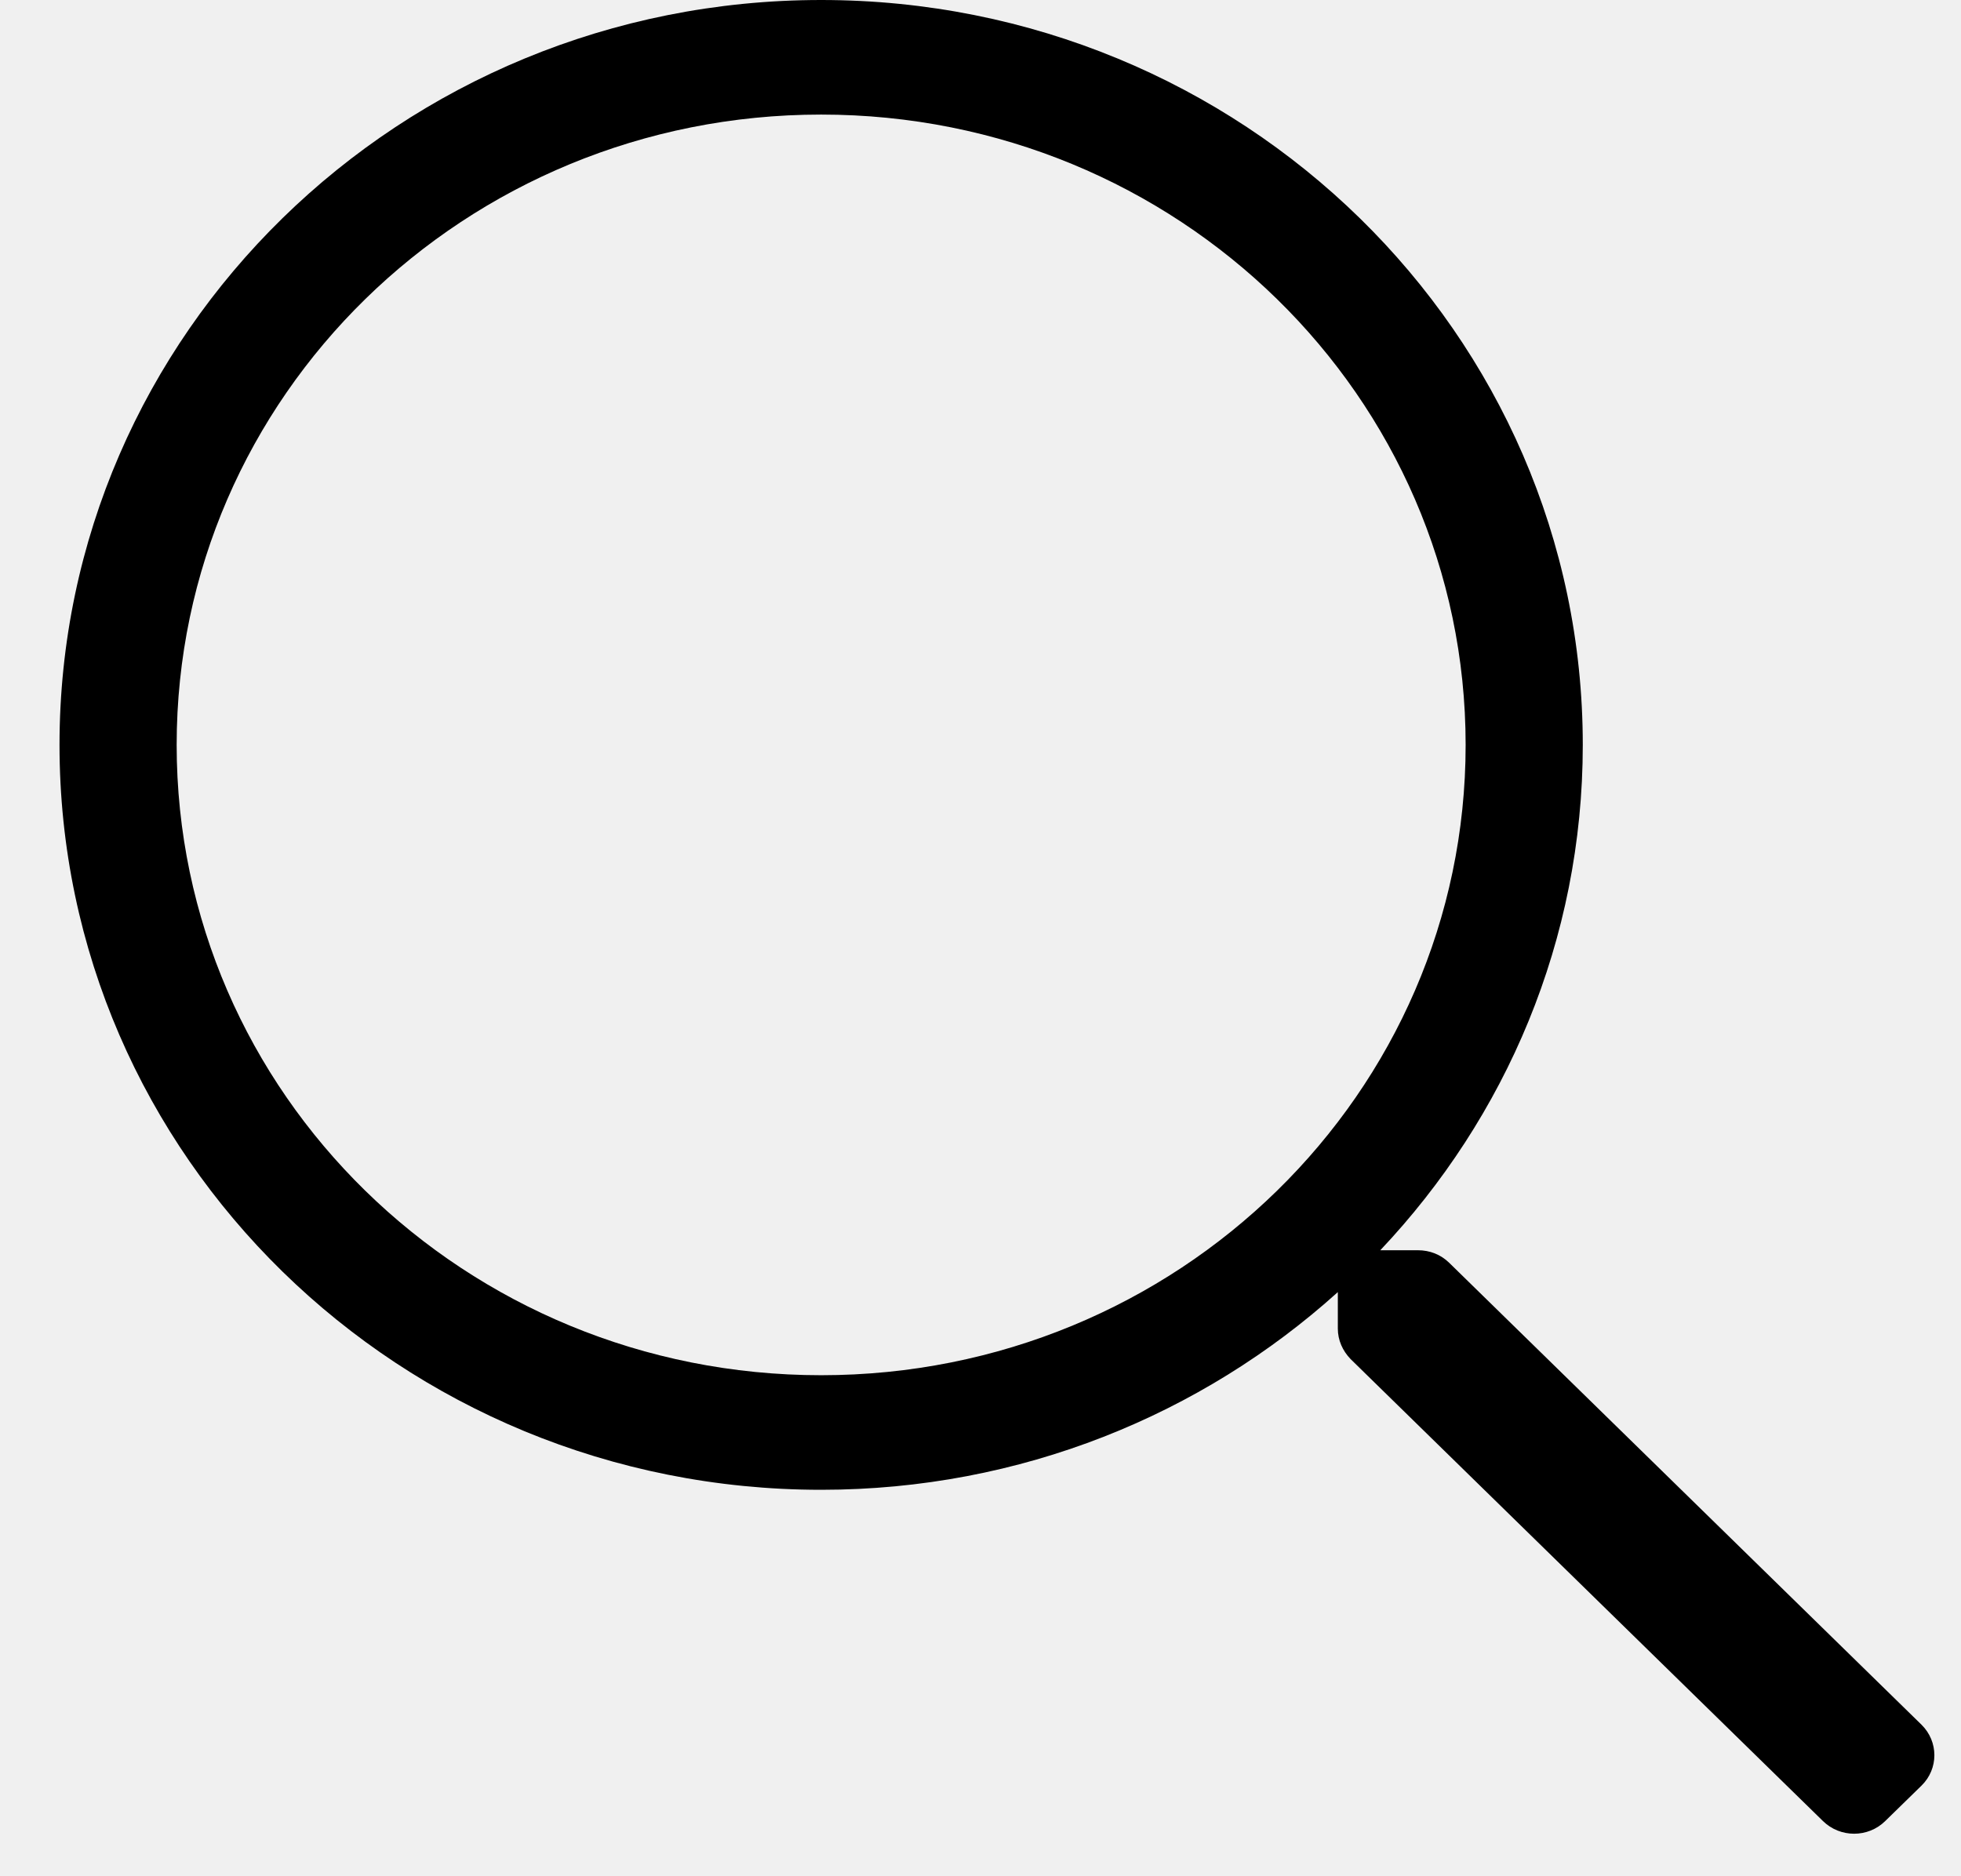
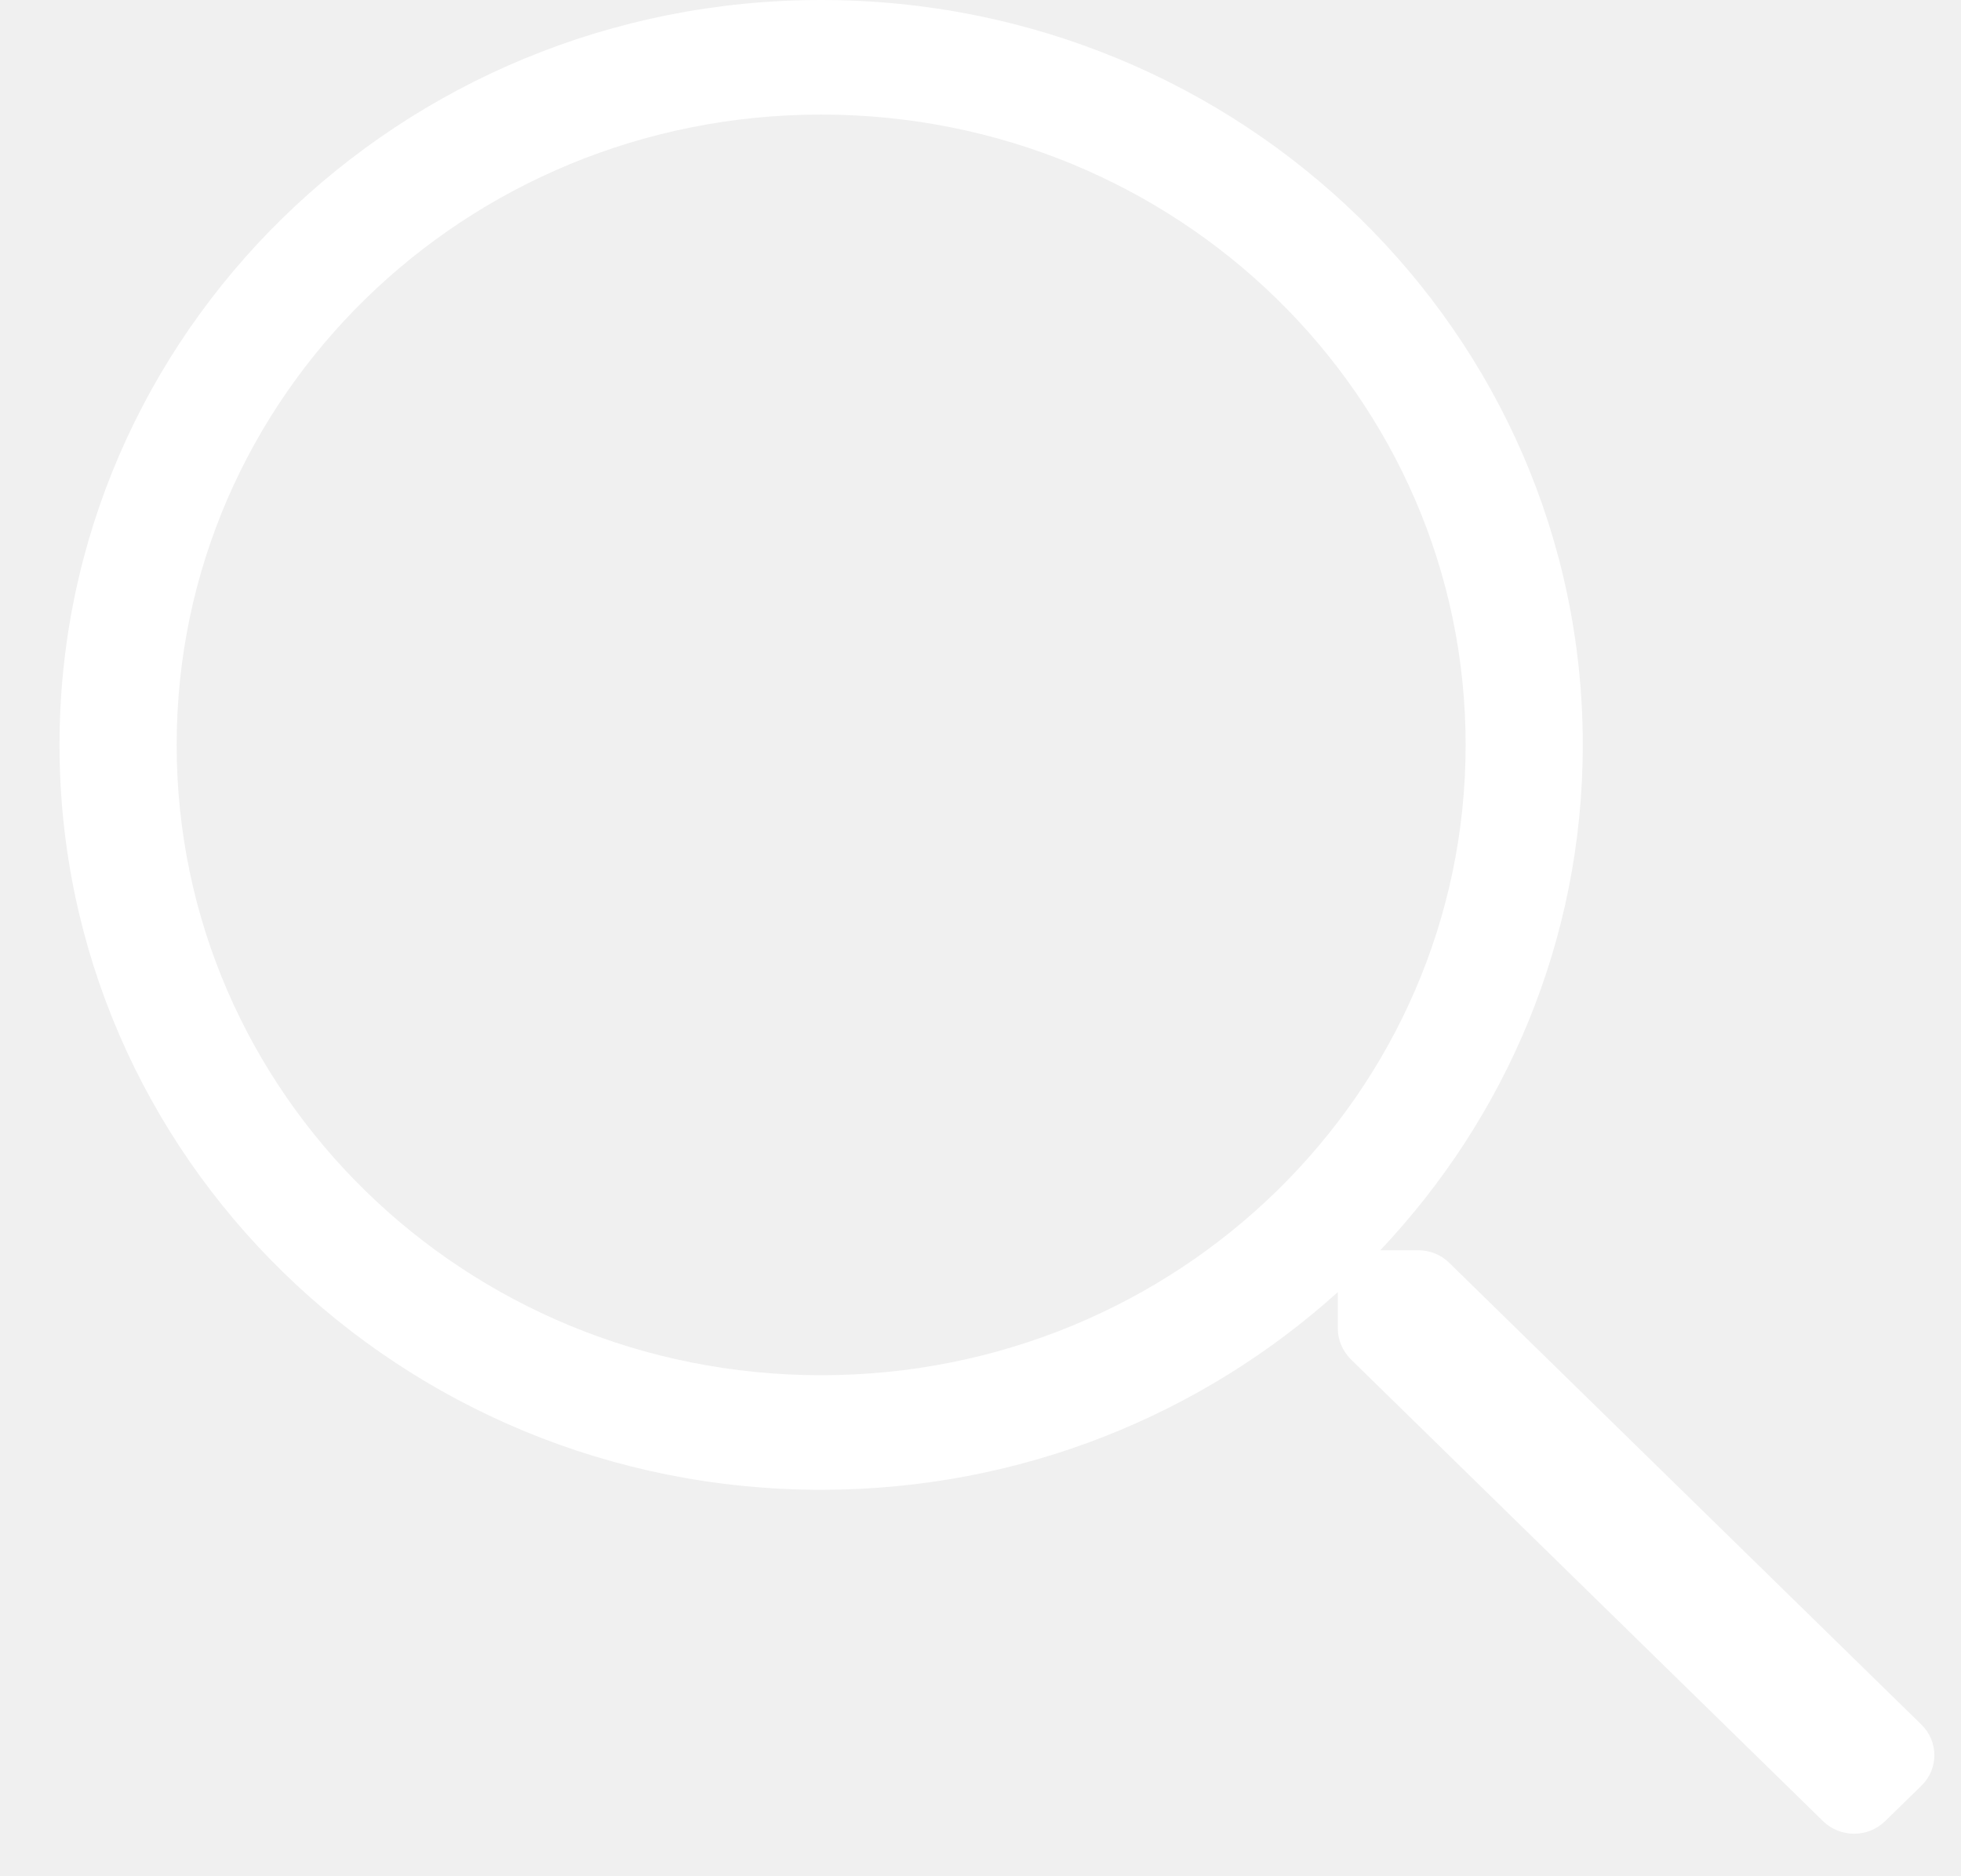
<svg xmlns="http://www.w3.org/2000/svg" width="23" height="22" viewBox="0 0 23 22" fill="none">
-   <path fill-rule="evenodd" clip-rule="evenodd" d="M16.997 14.813L22.537 20.232C22.738 20.43 22.738 20.749 22.537 20.946L22.111 21.362C21.91 21.56 21.583 21.56 21.381 21.362L15.841 15.943C15.747 15.846 15.691 15.72 15.691 15.586V15.157C14.098 16.594 11.972 17.476 9.631 17.476C4.696 17.476 0.698 13.565 0.698 8.738C0.698 3.911 4.696 0 9.631 0C14.566 0 18.564 3.911 18.564 8.738C18.564 11.028 17.662 13.107 16.189 14.666H16.631C16.769 14.666 16.898 14.716 16.997 14.813ZM2.072 8.738C2.072 12.826 5.452 16.132 9.631 16.132C13.81 16.132 17.19 12.826 17.19 8.738C17.19 4.651 13.81 1.344 9.631 1.344C5.452 1.344 2.072 4.651 2.072 8.738Z" fill="black" />
+   <path fill-rule="evenodd" clip-rule="evenodd" d="M16.997 14.813L22.537 20.232C22.738 20.43 22.738 20.749 22.537 20.946L22.111 21.362C21.91 21.56 21.583 21.56 21.381 21.362L15.841 15.943C15.747 15.846 15.691 15.72 15.691 15.586V15.157C14.098 16.594 11.972 17.476 9.631 17.476C4.696 17.476 0.698 13.565 0.698 8.738C0.698 3.911 4.696 0 9.631 0C14.566 0 18.564 3.911 18.564 8.738C18.564 11.028 17.662 13.107 16.189 14.666H16.631C16.769 14.666 16.898 14.716 16.997 14.813ZM2.072 8.738C2.072 12.826 5.452 16.132 9.631 16.132C13.81 16.132 17.19 12.826 17.19 8.738C17.19 4.651 13.81 1.344 9.631 1.344C5.452 1.344 2.072 4.651 2.072 8.738Z" fill="white" />
</svg>
